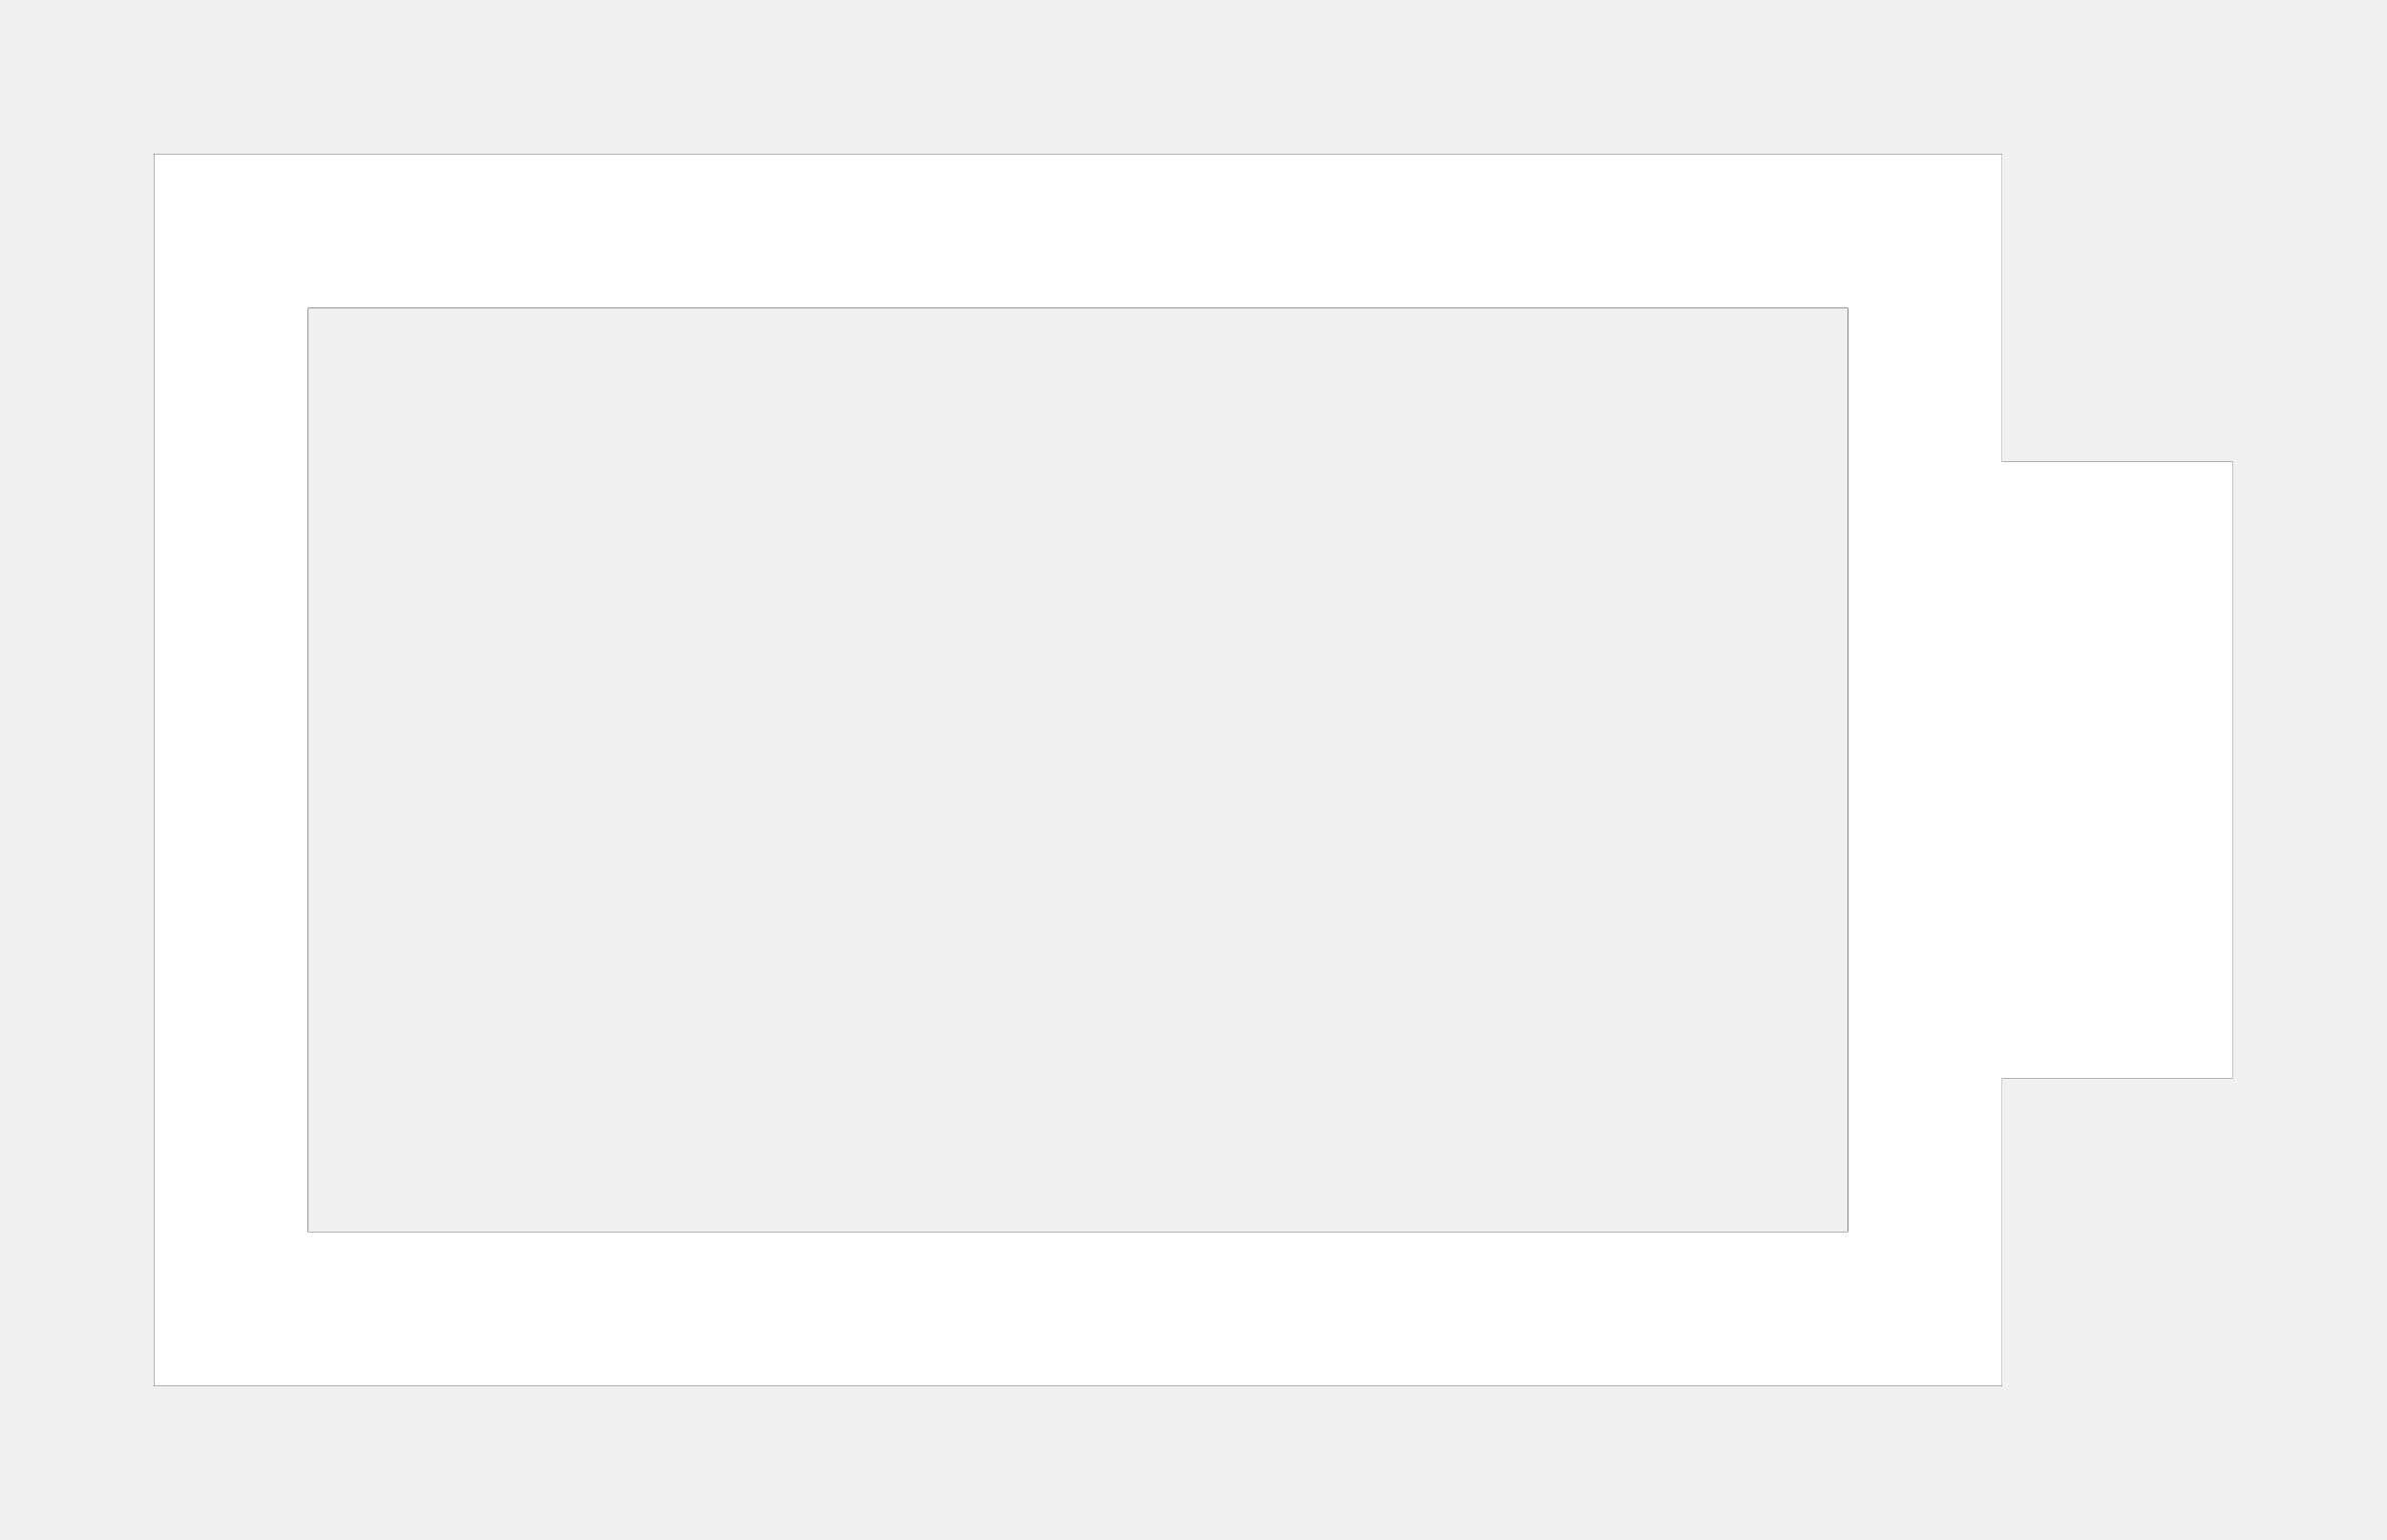
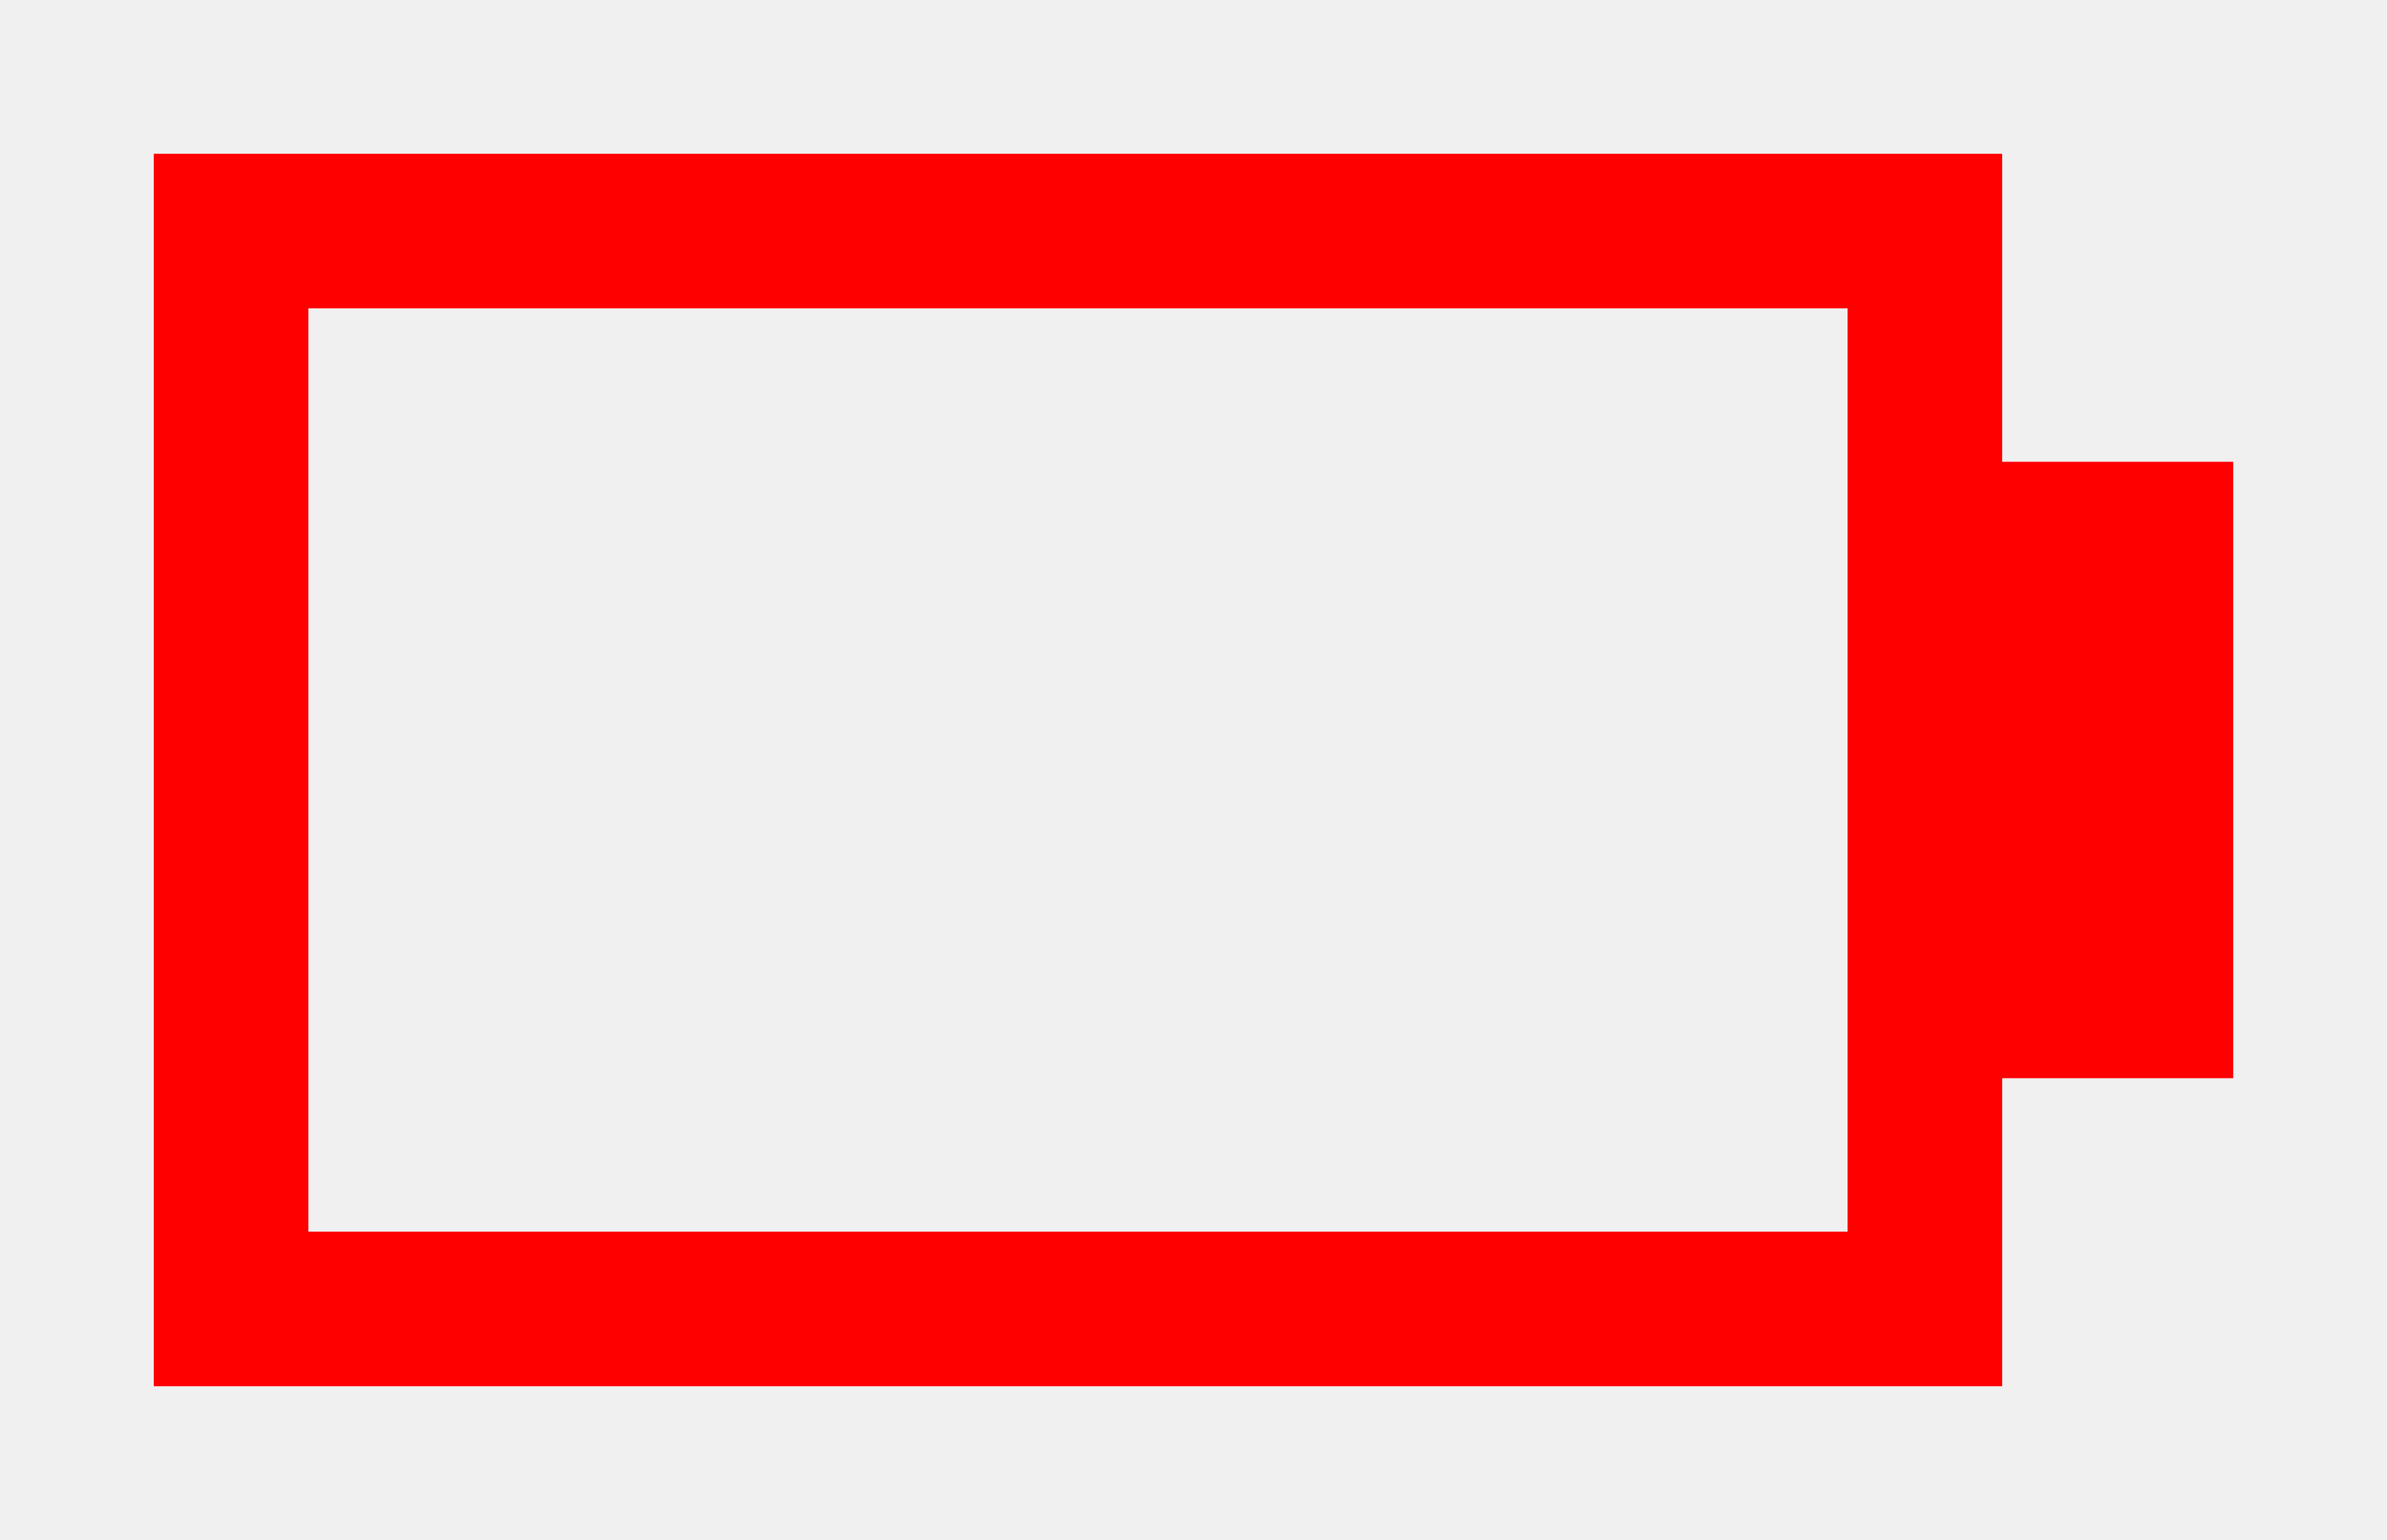
<svg xmlns="http://www.w3.org/2000/svg" version="1.1" id="svg2" width="41.333" height="26.667" viewBox="0 0 41.333 26.667">
  <defs id="defs6" />
-   <g id="g40" style="fill:#000000">
-     <path style="fill:#000000;fill-opacity:1;stroke-width:1.333" d="M 2.667,13.333 V 2.667 h 16 16 v 2.667 2.667 h 2 2 v 5.333 5.333 h -2 -2 v 2.667 2.667 h -16 -16 z m 29.333,0 V 5.333 H 18.667 5.333 v 8 8 H 18.667 32 Z" id="path52" />
-     <path style="fill:#000000;fill-opacity:1;stroke-width:1.333" d="M 2.667,13.333 V 2.667 h 16 16 v 2.667 2.667 h 2 2 v 5.333 5.333 h -2 -2 v 2.667 2.667 h -16 -16 z m 29.333,0 V 5.333 H 18.667 5.333 v 8 8 H 18.667 32 Z" id="path50" />
-     <path style="fill:#000000;fill-opacity:1;stroke-width:1.333" d="M 2.667,13.333 V 2.667 h 16 16 v 2.667 2.667 h 2 2 v 5.333 5.333 h -2 -2 v 2.667 2.667 h -16 -16 z m 29.333,0 V 5.333 H 18.667 5.333 v 8 8 H 18.667 32 Z" id="path48" />
-     <path style="fill:#000000;fill-opacity:1;stroke-width:1.333" d="M 2.667,13.333 V 2.667 h 16 16 v 2.667 2.667 h 2 2 v 5.333 5.333 h -2 -2 v 2.667 2.667 h -16 -16 z m 29.333,0 V 5.333 H 18.667 5.333 v 8 8 H 18.667 32 Z" id="path46" />
-     <path style="fill:#000000;fill-opacity:1;stroke-width:1.333" d="M 2.667,13.333 V 2.667 h 16 16 v 2.667 2.667 h 2 2 v 5.333 5.333 h -2 -2 v 2.667 2.667 h -16 -16 z m 29.333,0 V 5.333 H 18.667 5.333 v 8 8 H 18.667 32 Z" id="path44" />
-     <path style="fill:#ffffff;fill-opacity:1;stroke-width:1.333" d="M 2.667,13.333 V 2.667 h 16 16 v 2.667 2.667 h 2 2 v 5.333 5.333 h -2 -2 v 2.667 2.667 h -16 -16 z m 29.333,0 V 5.333 H 18.667 5.333 v 8 8 H 18.667 32 Z" id="path42" />
+   <g id="g40" style="fill:#ff0000">
+     <path style="fill:#ff0000;fill-opacity:1;stroke-width:1.333" d="M 2.667,13.333 V 2.667 h 16 16 v 2.667 2.667 h 2 2 v 5.333 5.333 h -2 -2 v 2.667 2.667 h -16 -16 z m 29.333,0 V 5.333 H 18.667 5.333 v 8 8 H 18.667 32 Z" id="path52" />
+     <path style="fill:#ff0000;fill-opacity:1;stroke-width:1.333" d="M 2.667,13.333 V 2.667 h 16 16 v 2.667 2.667 h 2 2 v 5.333 5.333 h -2 -2 v 2.667 2.667 h -16 -16 z m 29.333,0 V 5.333 H 18.667 5.333 v 8 8 H 18.667 32 Z" id="path50" />
+     <path style="fill:#ff0000;fill-opacity:1;stroke-width:1.333" d="M 2.667,13.333 V 2.667 h 16 16 v 2.667 2.667 h 2 2 v 5.333 5.333 h -2 -2 v 2.667 2.667 h -16 -16 z m 29.333,0 V 5.333 H 18.667 5.333 v 8 8 H 18.667 32 Z" id="path48" />
+     <path style="fill:#ff0000;fill-opacity:1;stroke-width:1.333" d="M 2.667,13.333 V 2.667 h 16 16 v 2.667 2.667 h 2 2 v 5.333 5.333 h -2 -2 v 2.667 2.667 h -16 -16 z m 29.333,0 V 5.333 H 18.667 5.333 v 8 8 H 18.667 32 Z" id="path46" />
+     <path style="fill:#ff0000;fill-opacity:1;stroke-width:1.333" d="M 2.667,13.333 V 2.667 h 16 16 v 2.667 2.667 h 2 2 v 5.333 5.333 h -2 -2 v 2.667 2.667 h -16 -16 z m 29.333,0 V 5.333 H 18.667 5.333 v 8 8 H 18.667 32 Z" id="path44" />
+     <path style="fill:#ff0000;fill-opacity:1;stroke-width:1.333" d="M 2.667,13.333 V 2.667 h 16 16 v 2.667 2.667 h 2 2 v 5.333 5.333 h -2 -2 v 2.667 2.667 h -16 -16 z m 29.333,0 V 5.333 H 18.667 5.333 v 8 8 H 18.667 32 Z" id="path42" />
  </g>
</svg>
